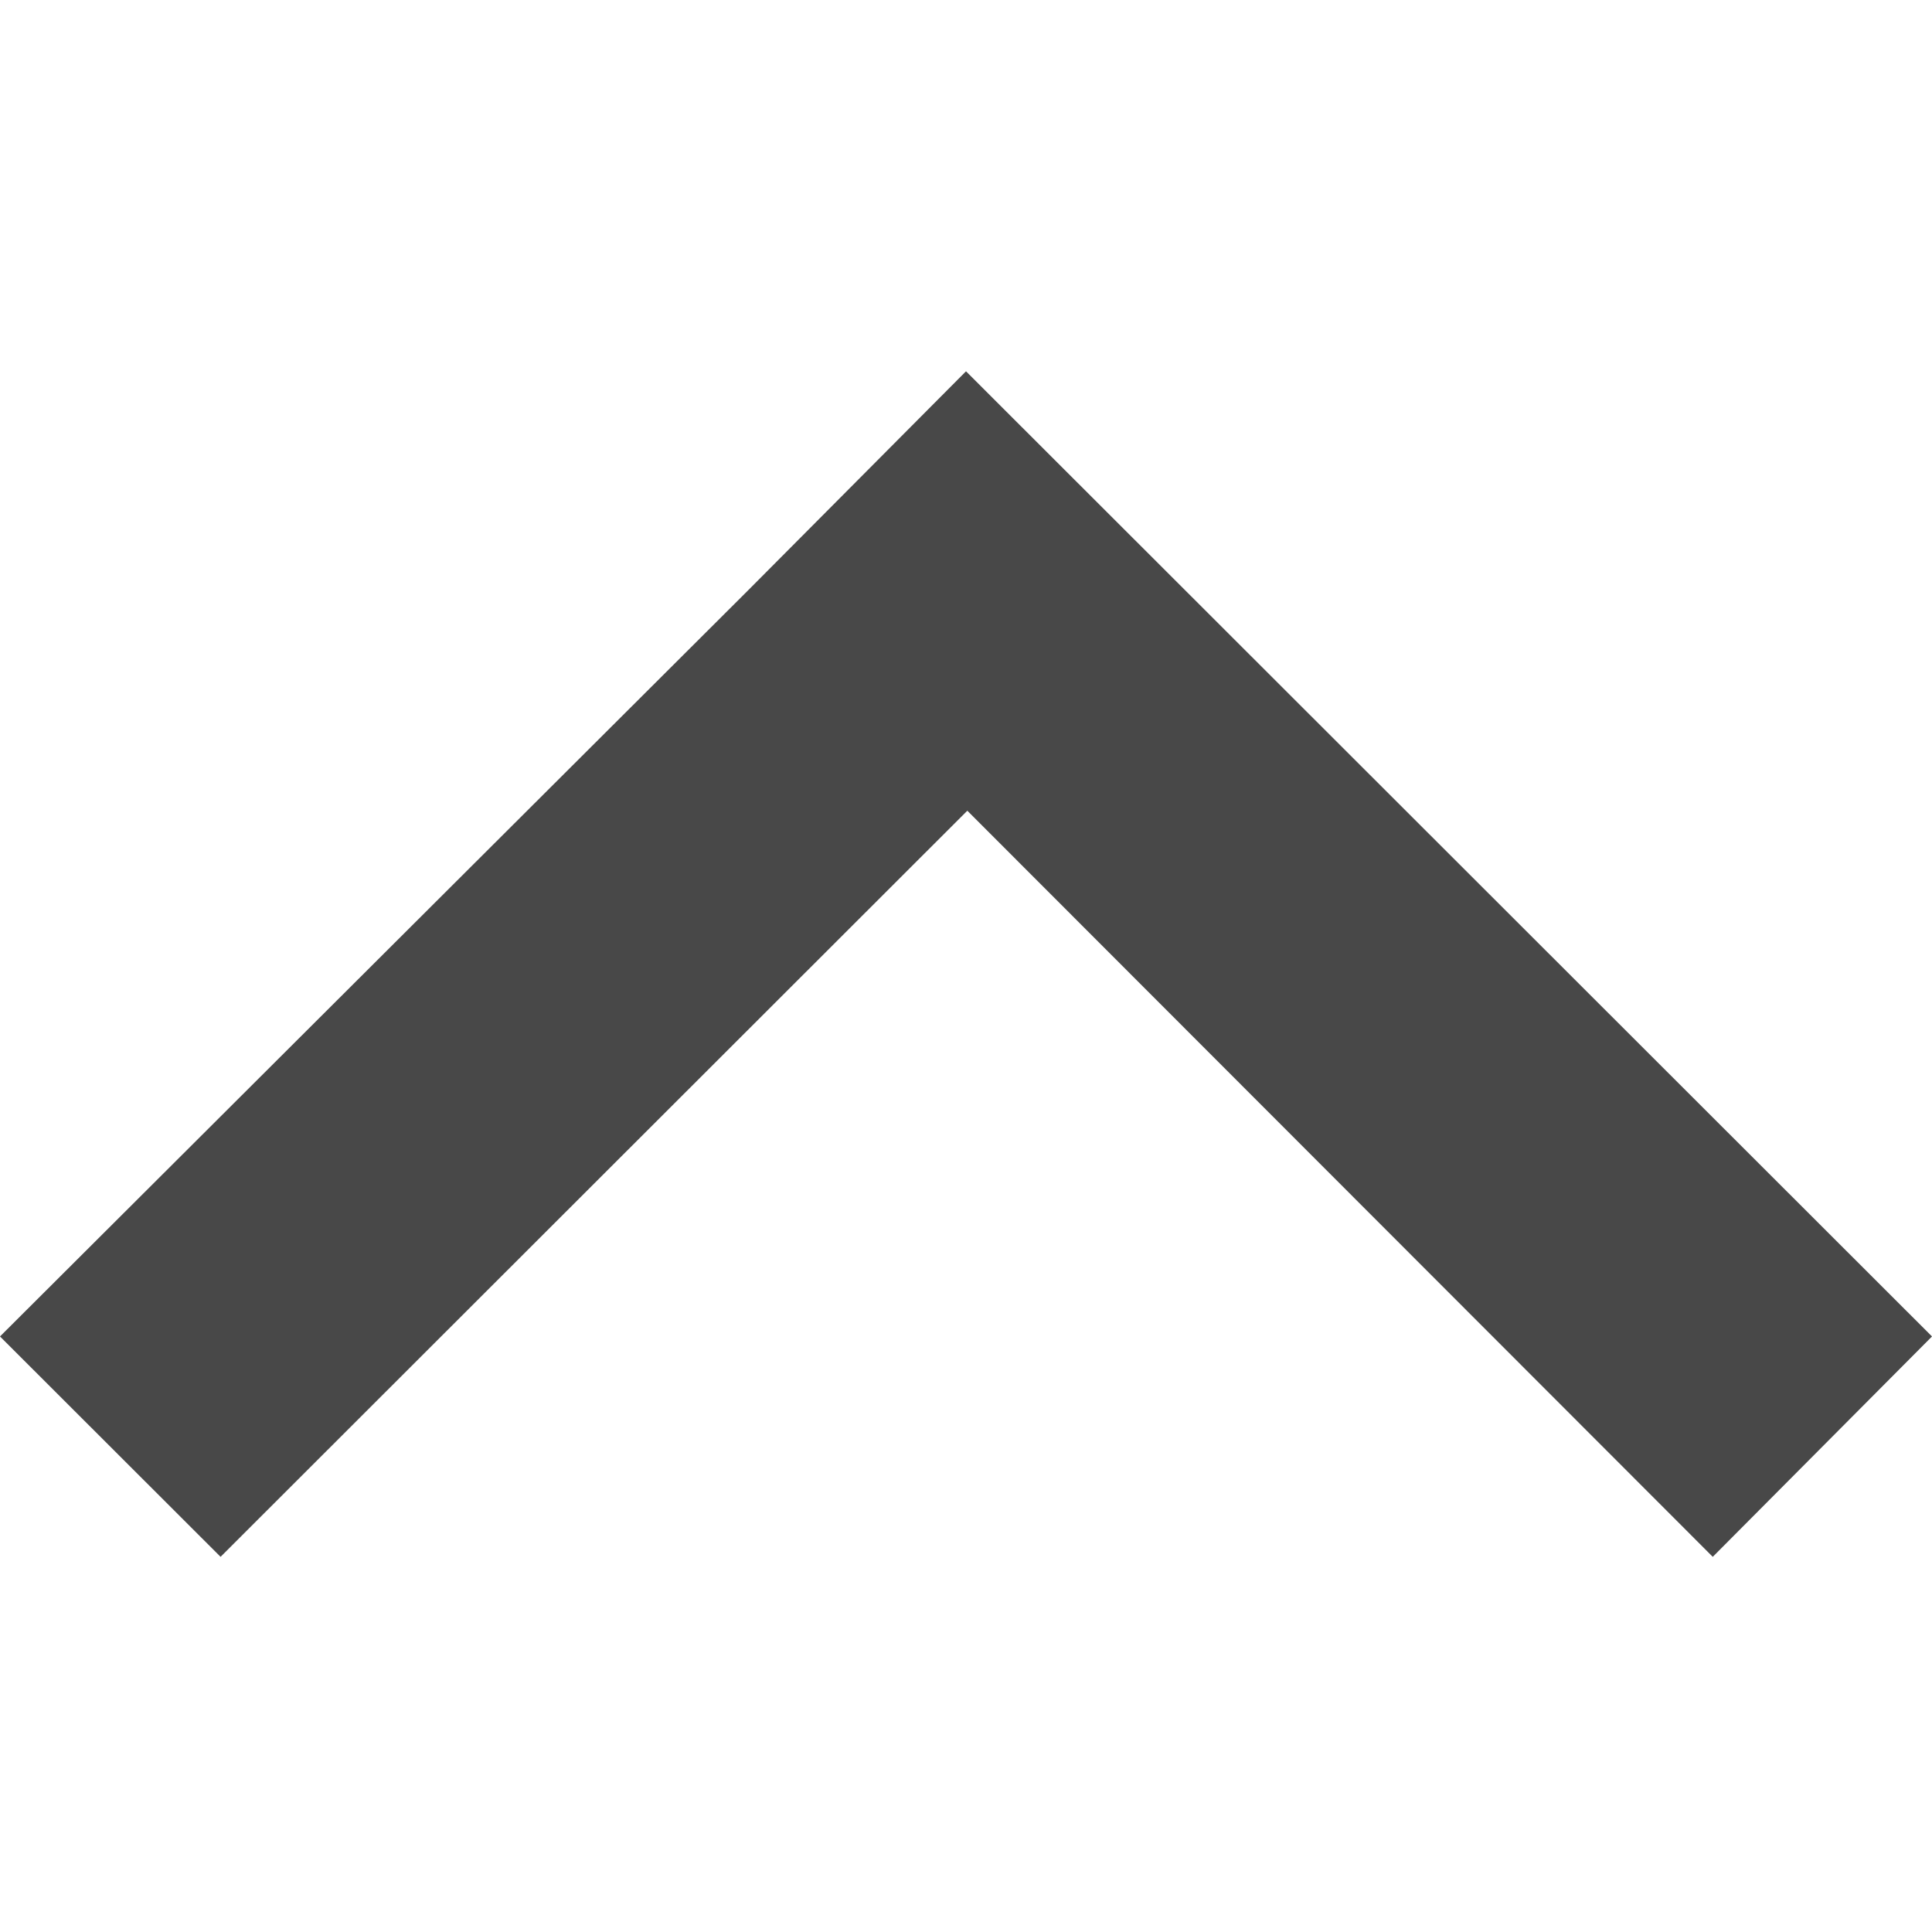
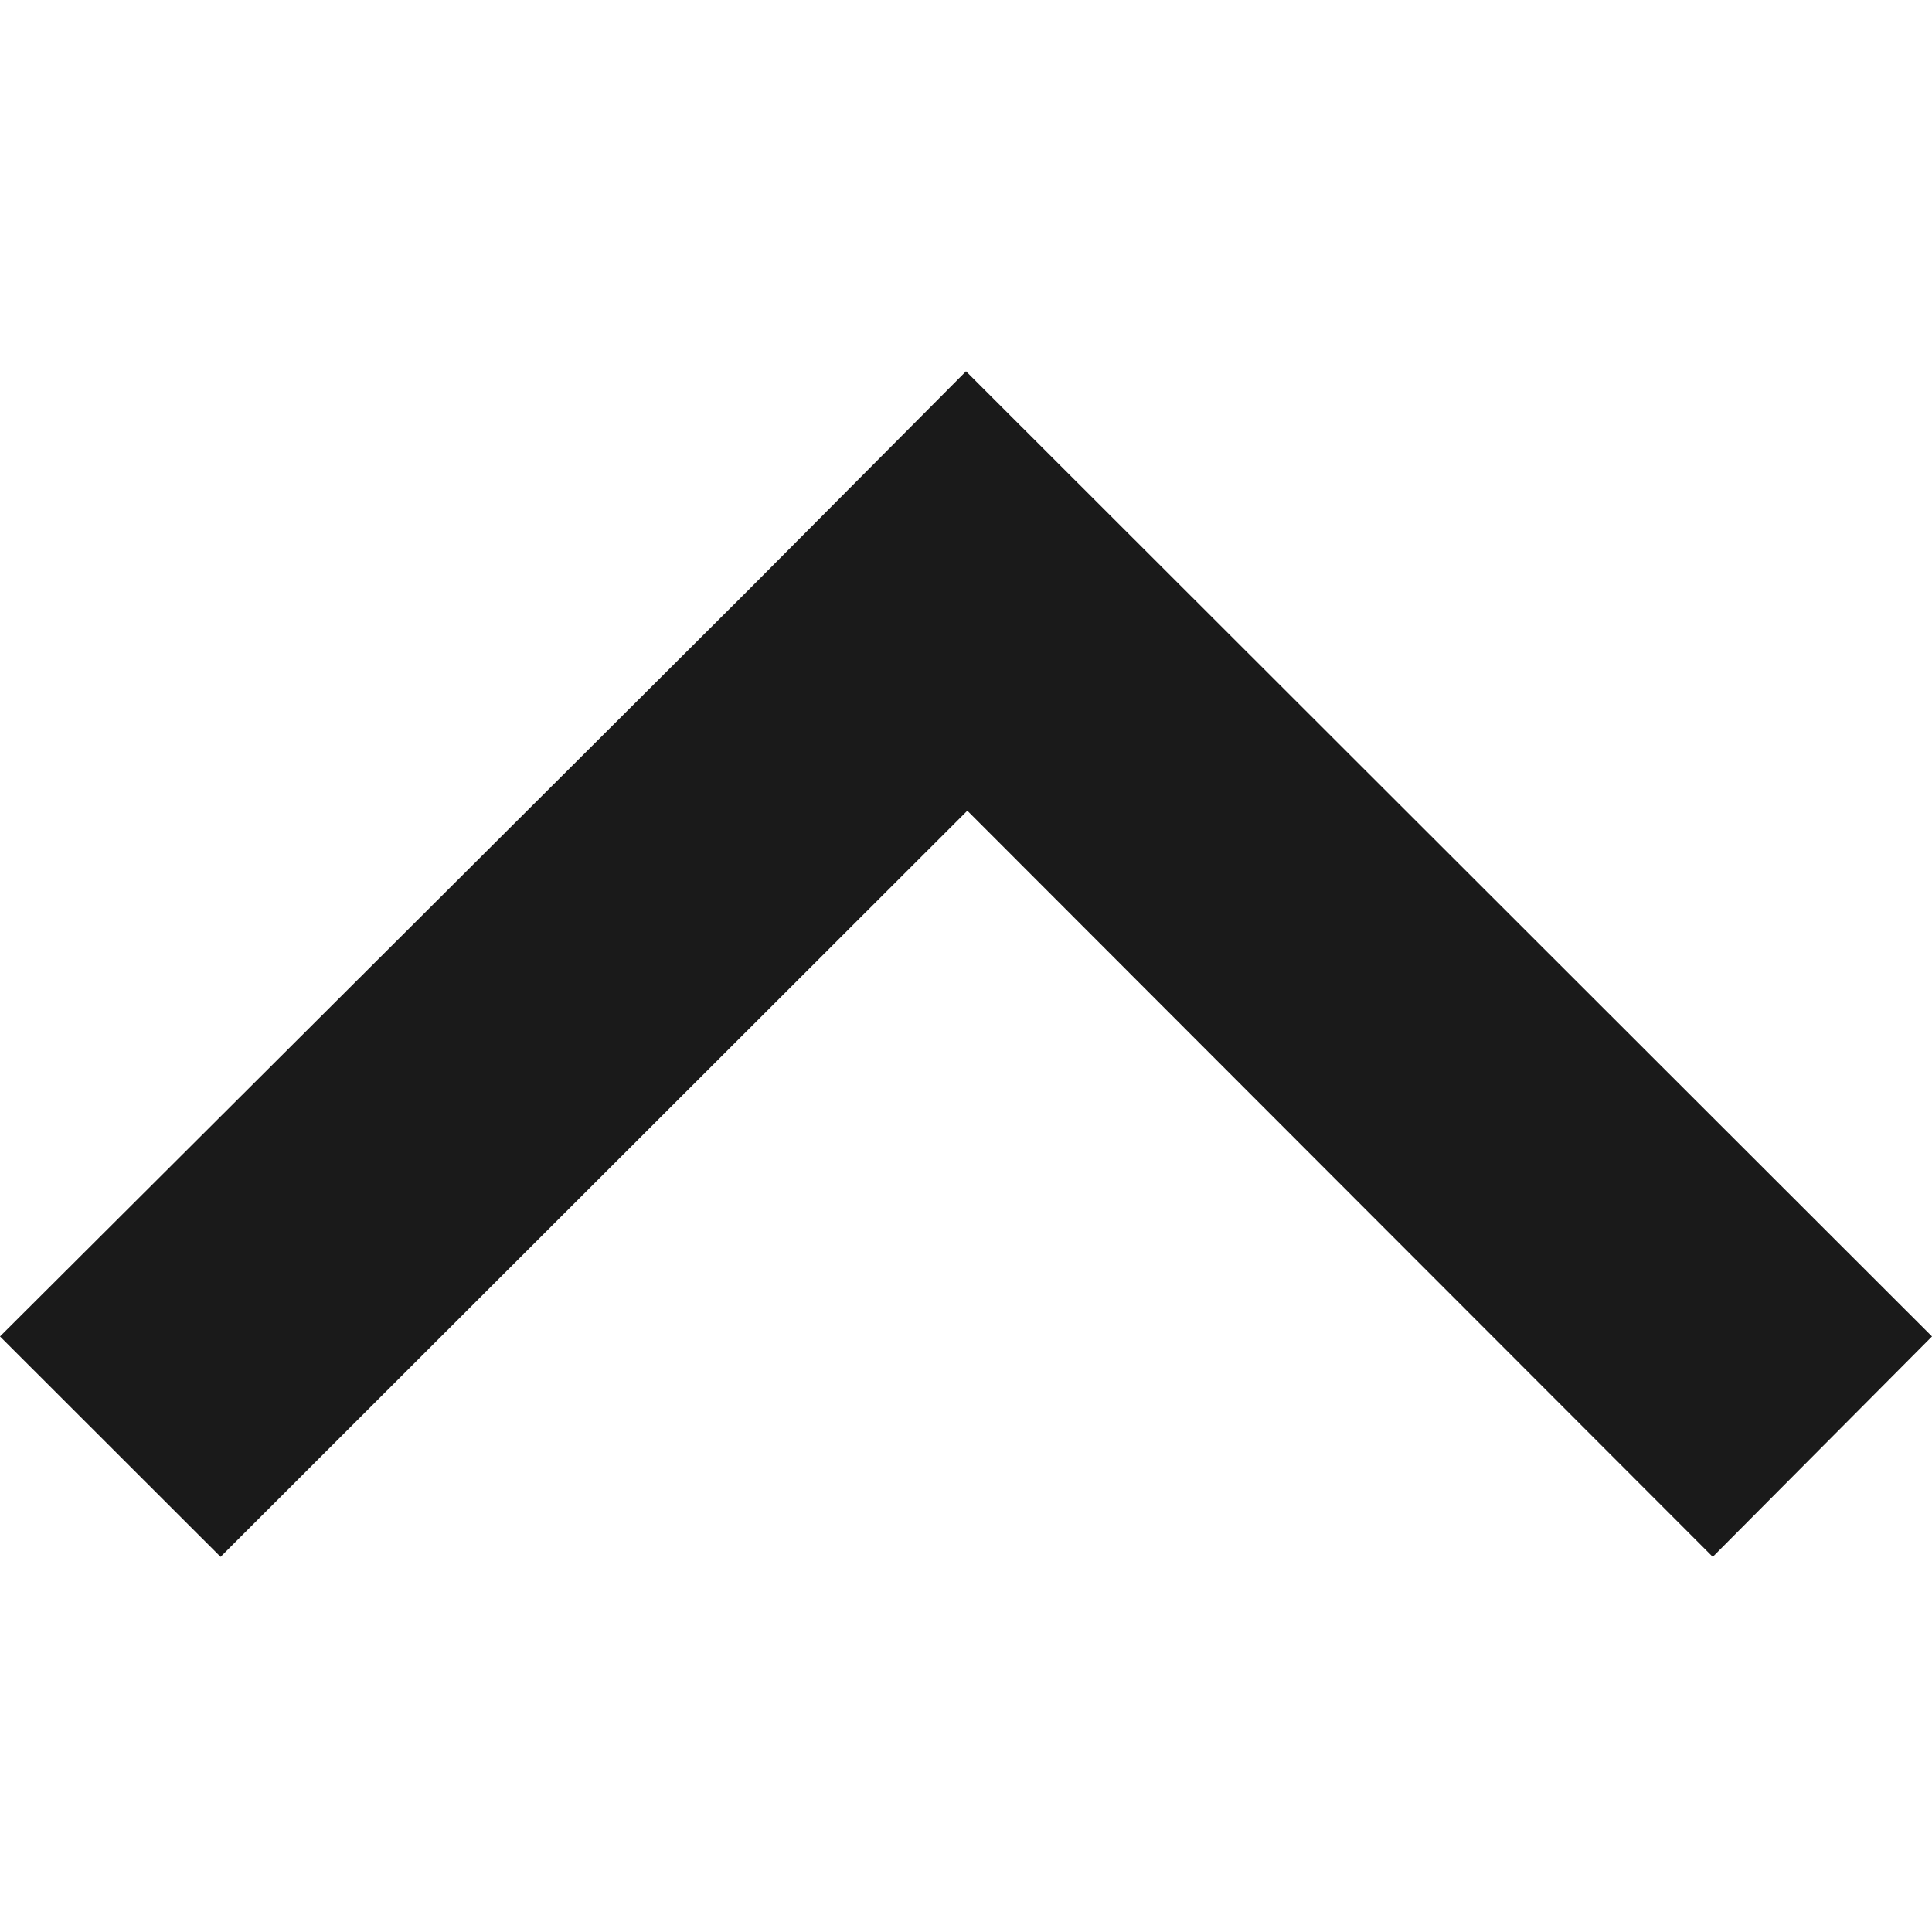
<svg xmlns="http://www.w3.org/2000/svg" width="48" height="48" id="svg2" version="1.1">
  <defs id="defs3" />
  <g id="layer1" transform="translate(0,-1004.362)">
-     <path style="opacity:0.8;fill:#1a1a1a;fill-opacity:1;fill-rule:nonzero;stroke:none" d="M 48,1037.566 29.48,1019.062 24,1013.587 18.553,1019.062 0,1037.566 l 5.48,5.475 18.553,-18.537 18.52,18.537 L 48,1037.566 z" id="rect2983" />
+     <path style="opacity:1;fill:#1a1a1a;fill-opacity:1;fill-rule:nonzero;stroke:none" d="M 48,1037.566 29.48,1019.062 24,1013.587 18.553,1019.062 0,1037.566 l 5.48,5.475 18.553,-18.537 18.52,18.537 L 48,1037.566 z" id="rect2983" />
  </g>
</svg>
